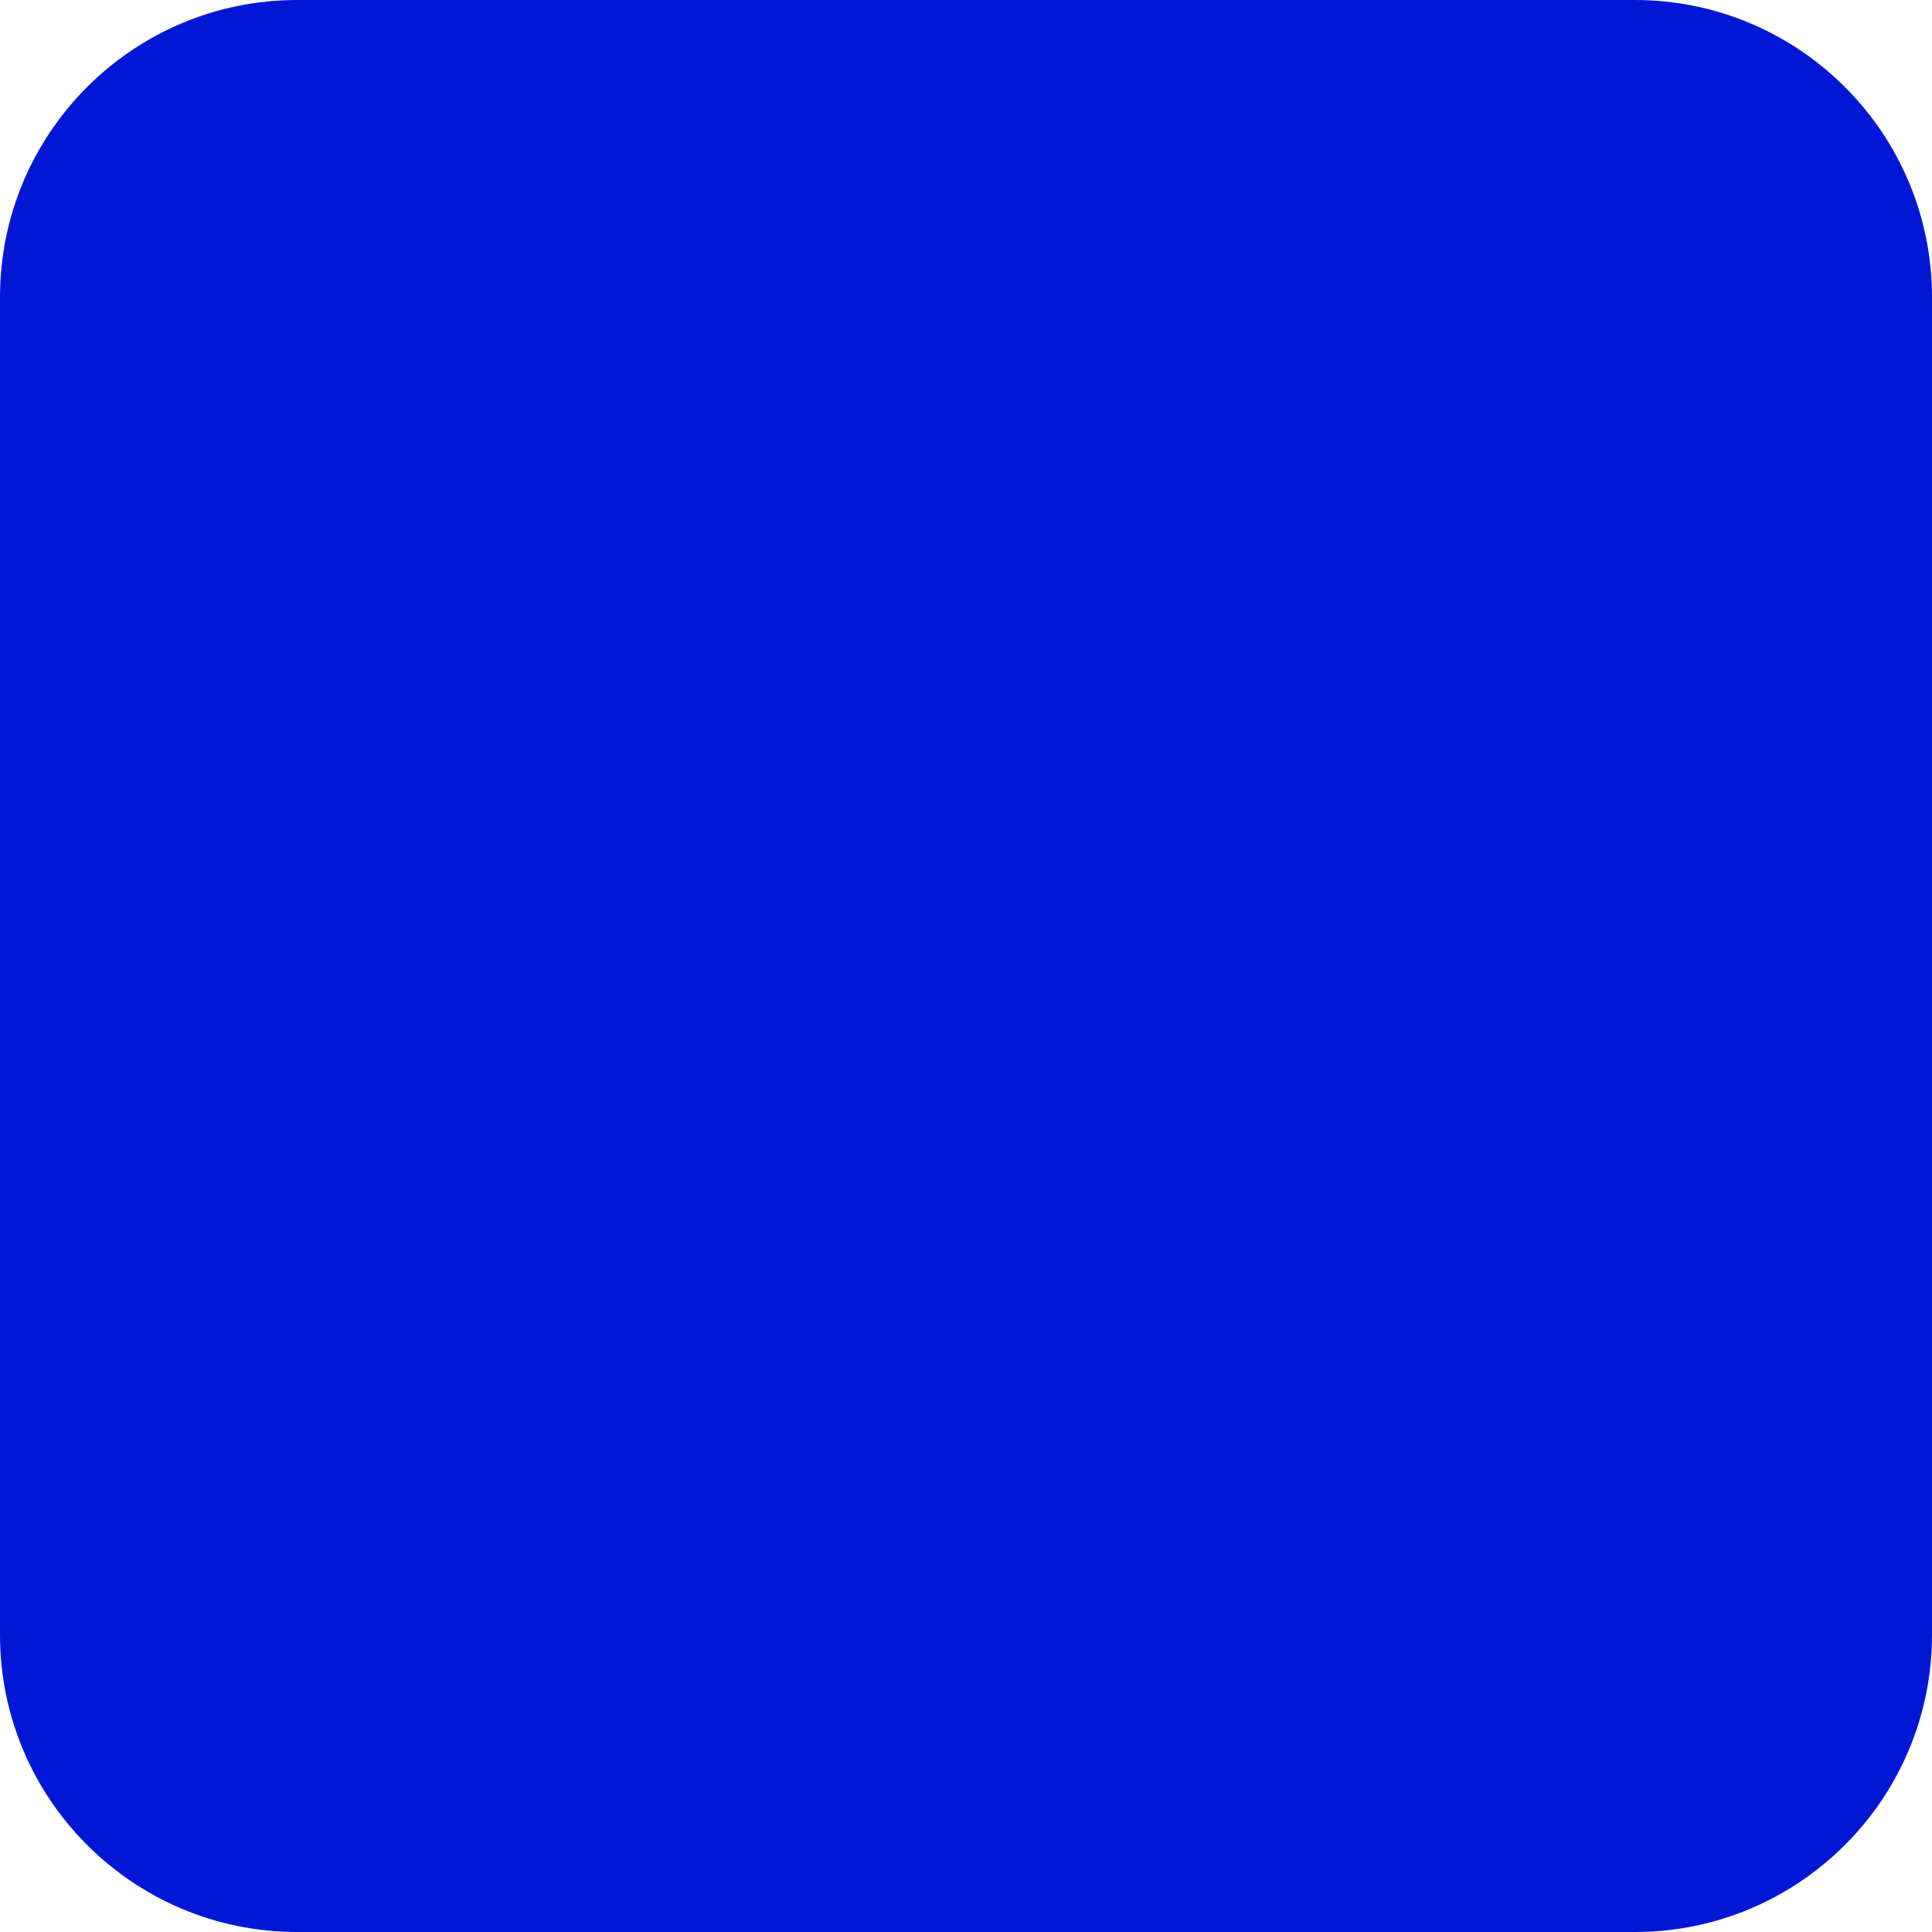
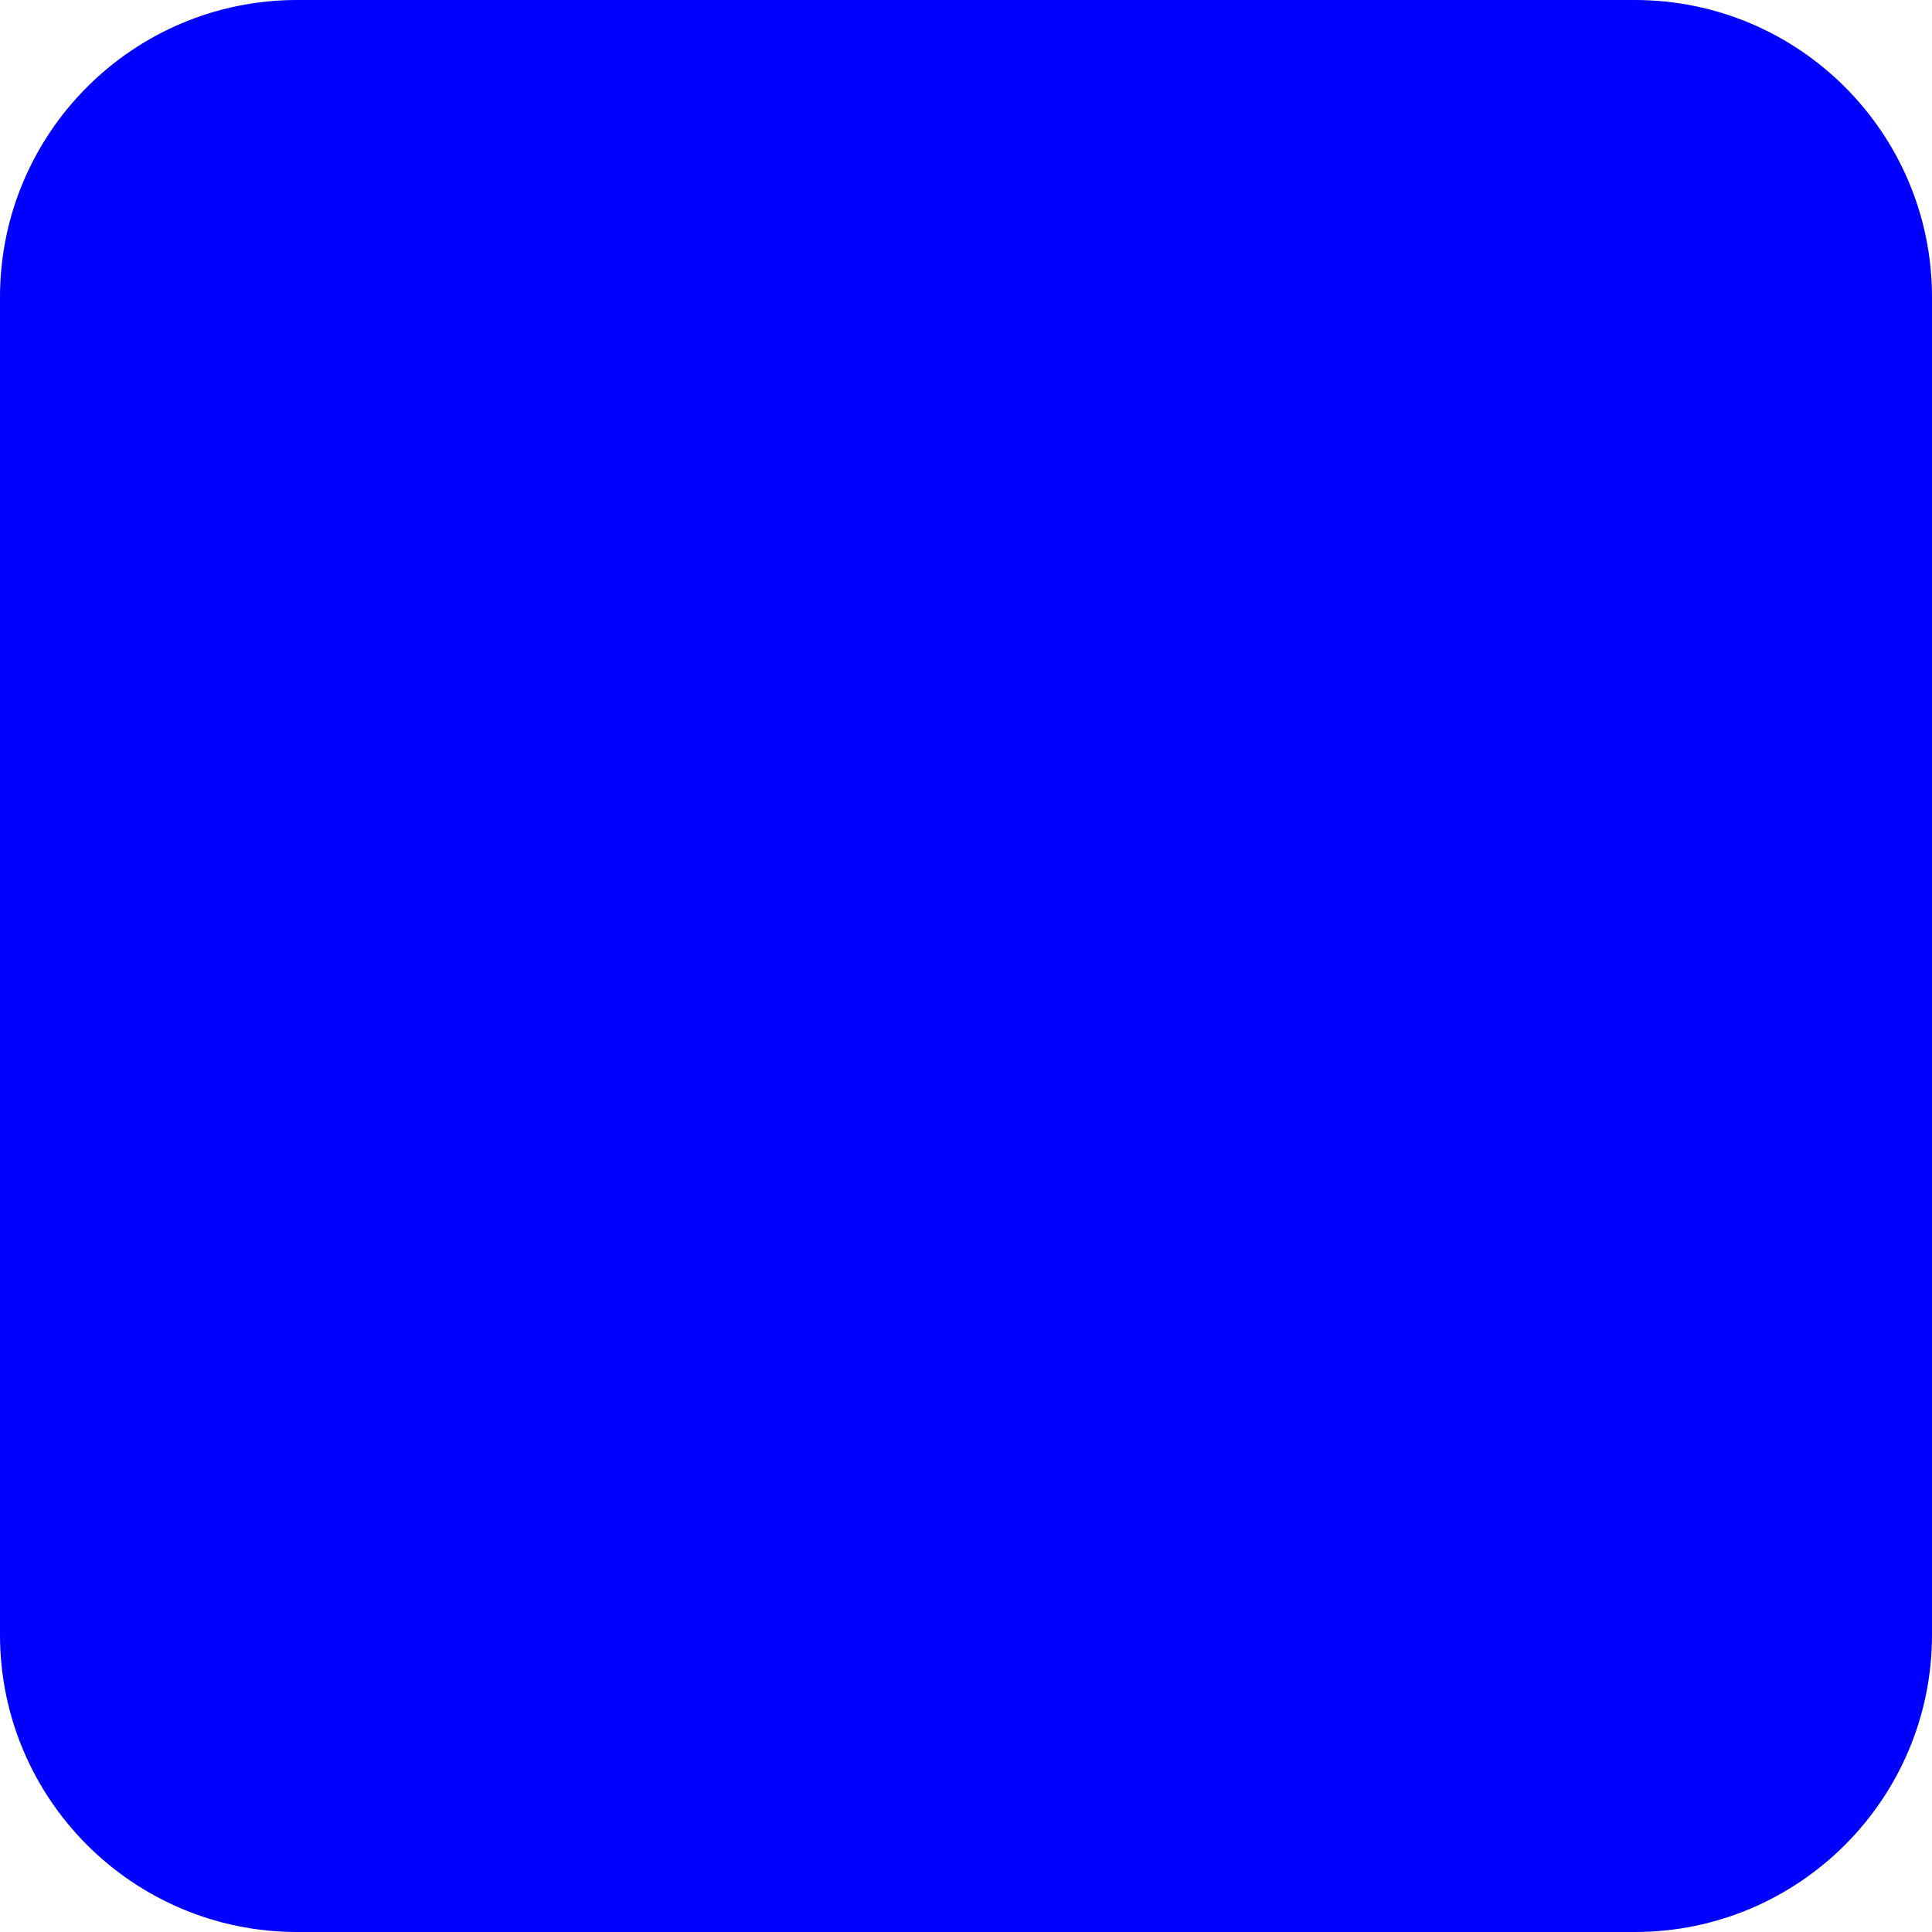
<svg xmlns="http://www.w3.org/2000/svg" version="1.1" id="Layer_1" viewBox="0 0 130 130" style="background-color: white">
-   <defs id="defs7" />
-   <rect width="130" height="130" fill="#ccc" rx="20" stroke-width="0" id="rect2" style="fill:#0018d6;fill-opacity:1" />
+   <rect width="130" height="130" fill="blue" rx="20" stroke-width="0" />
</svg>
